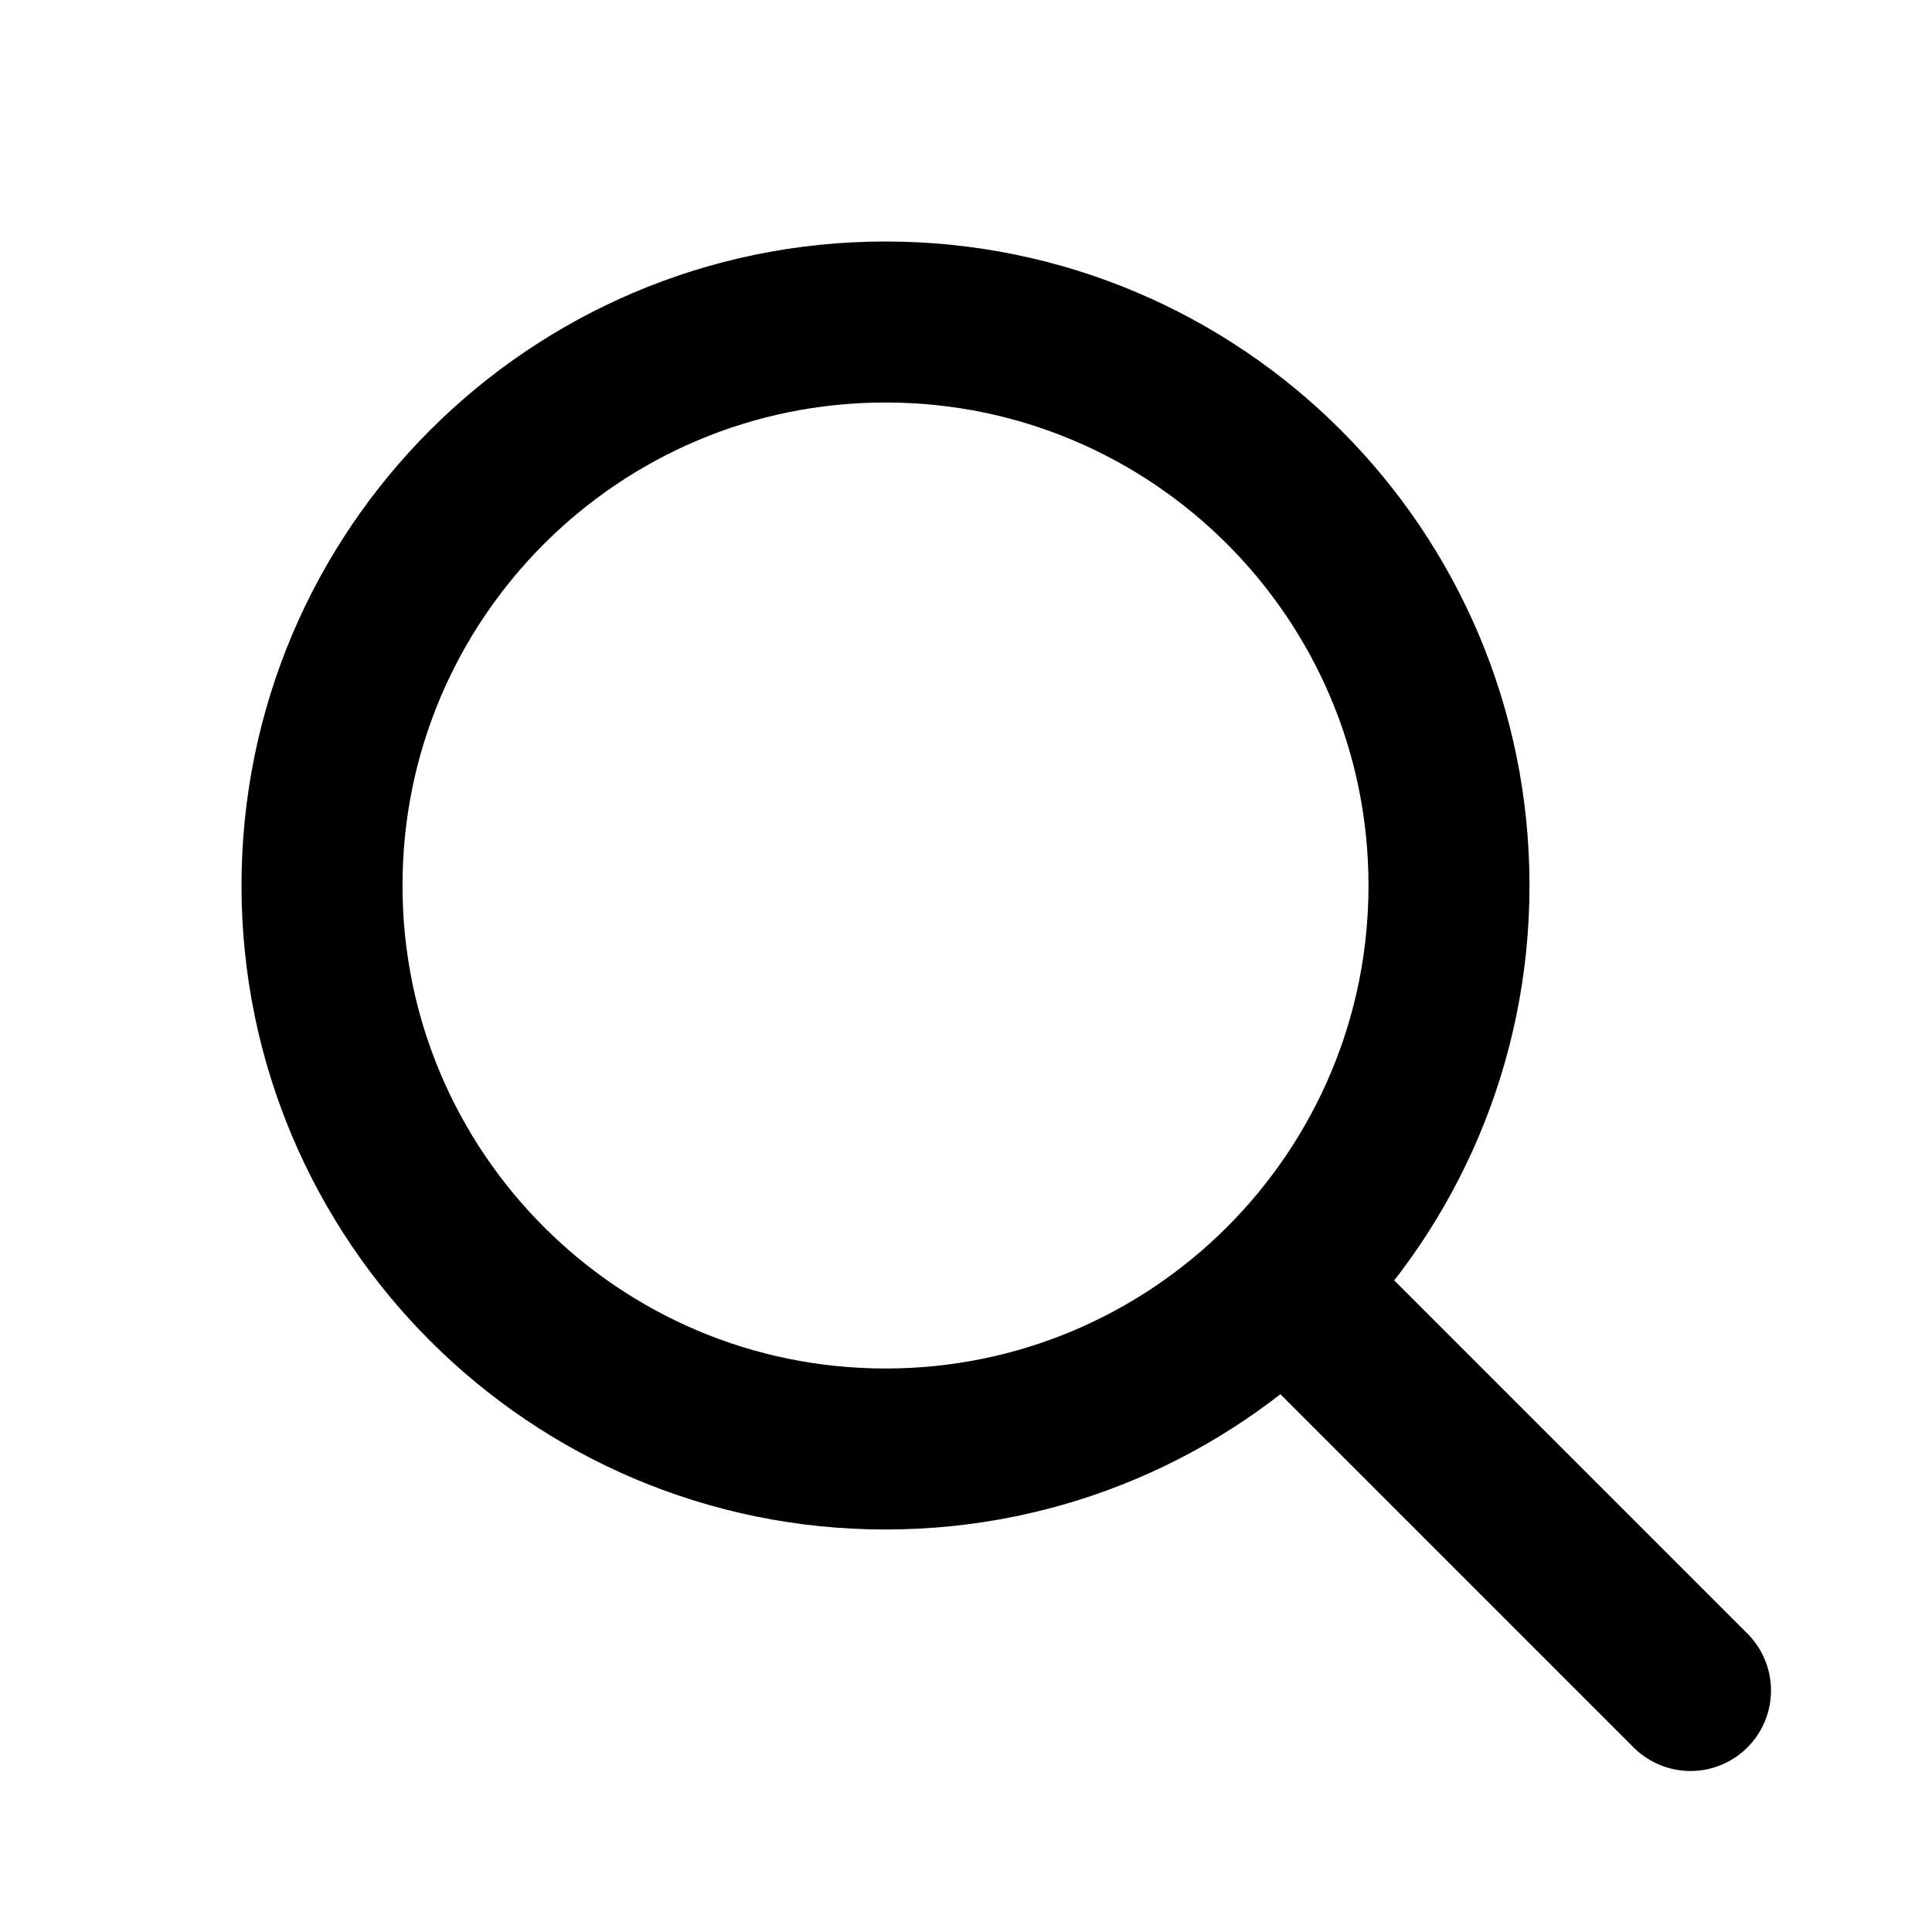
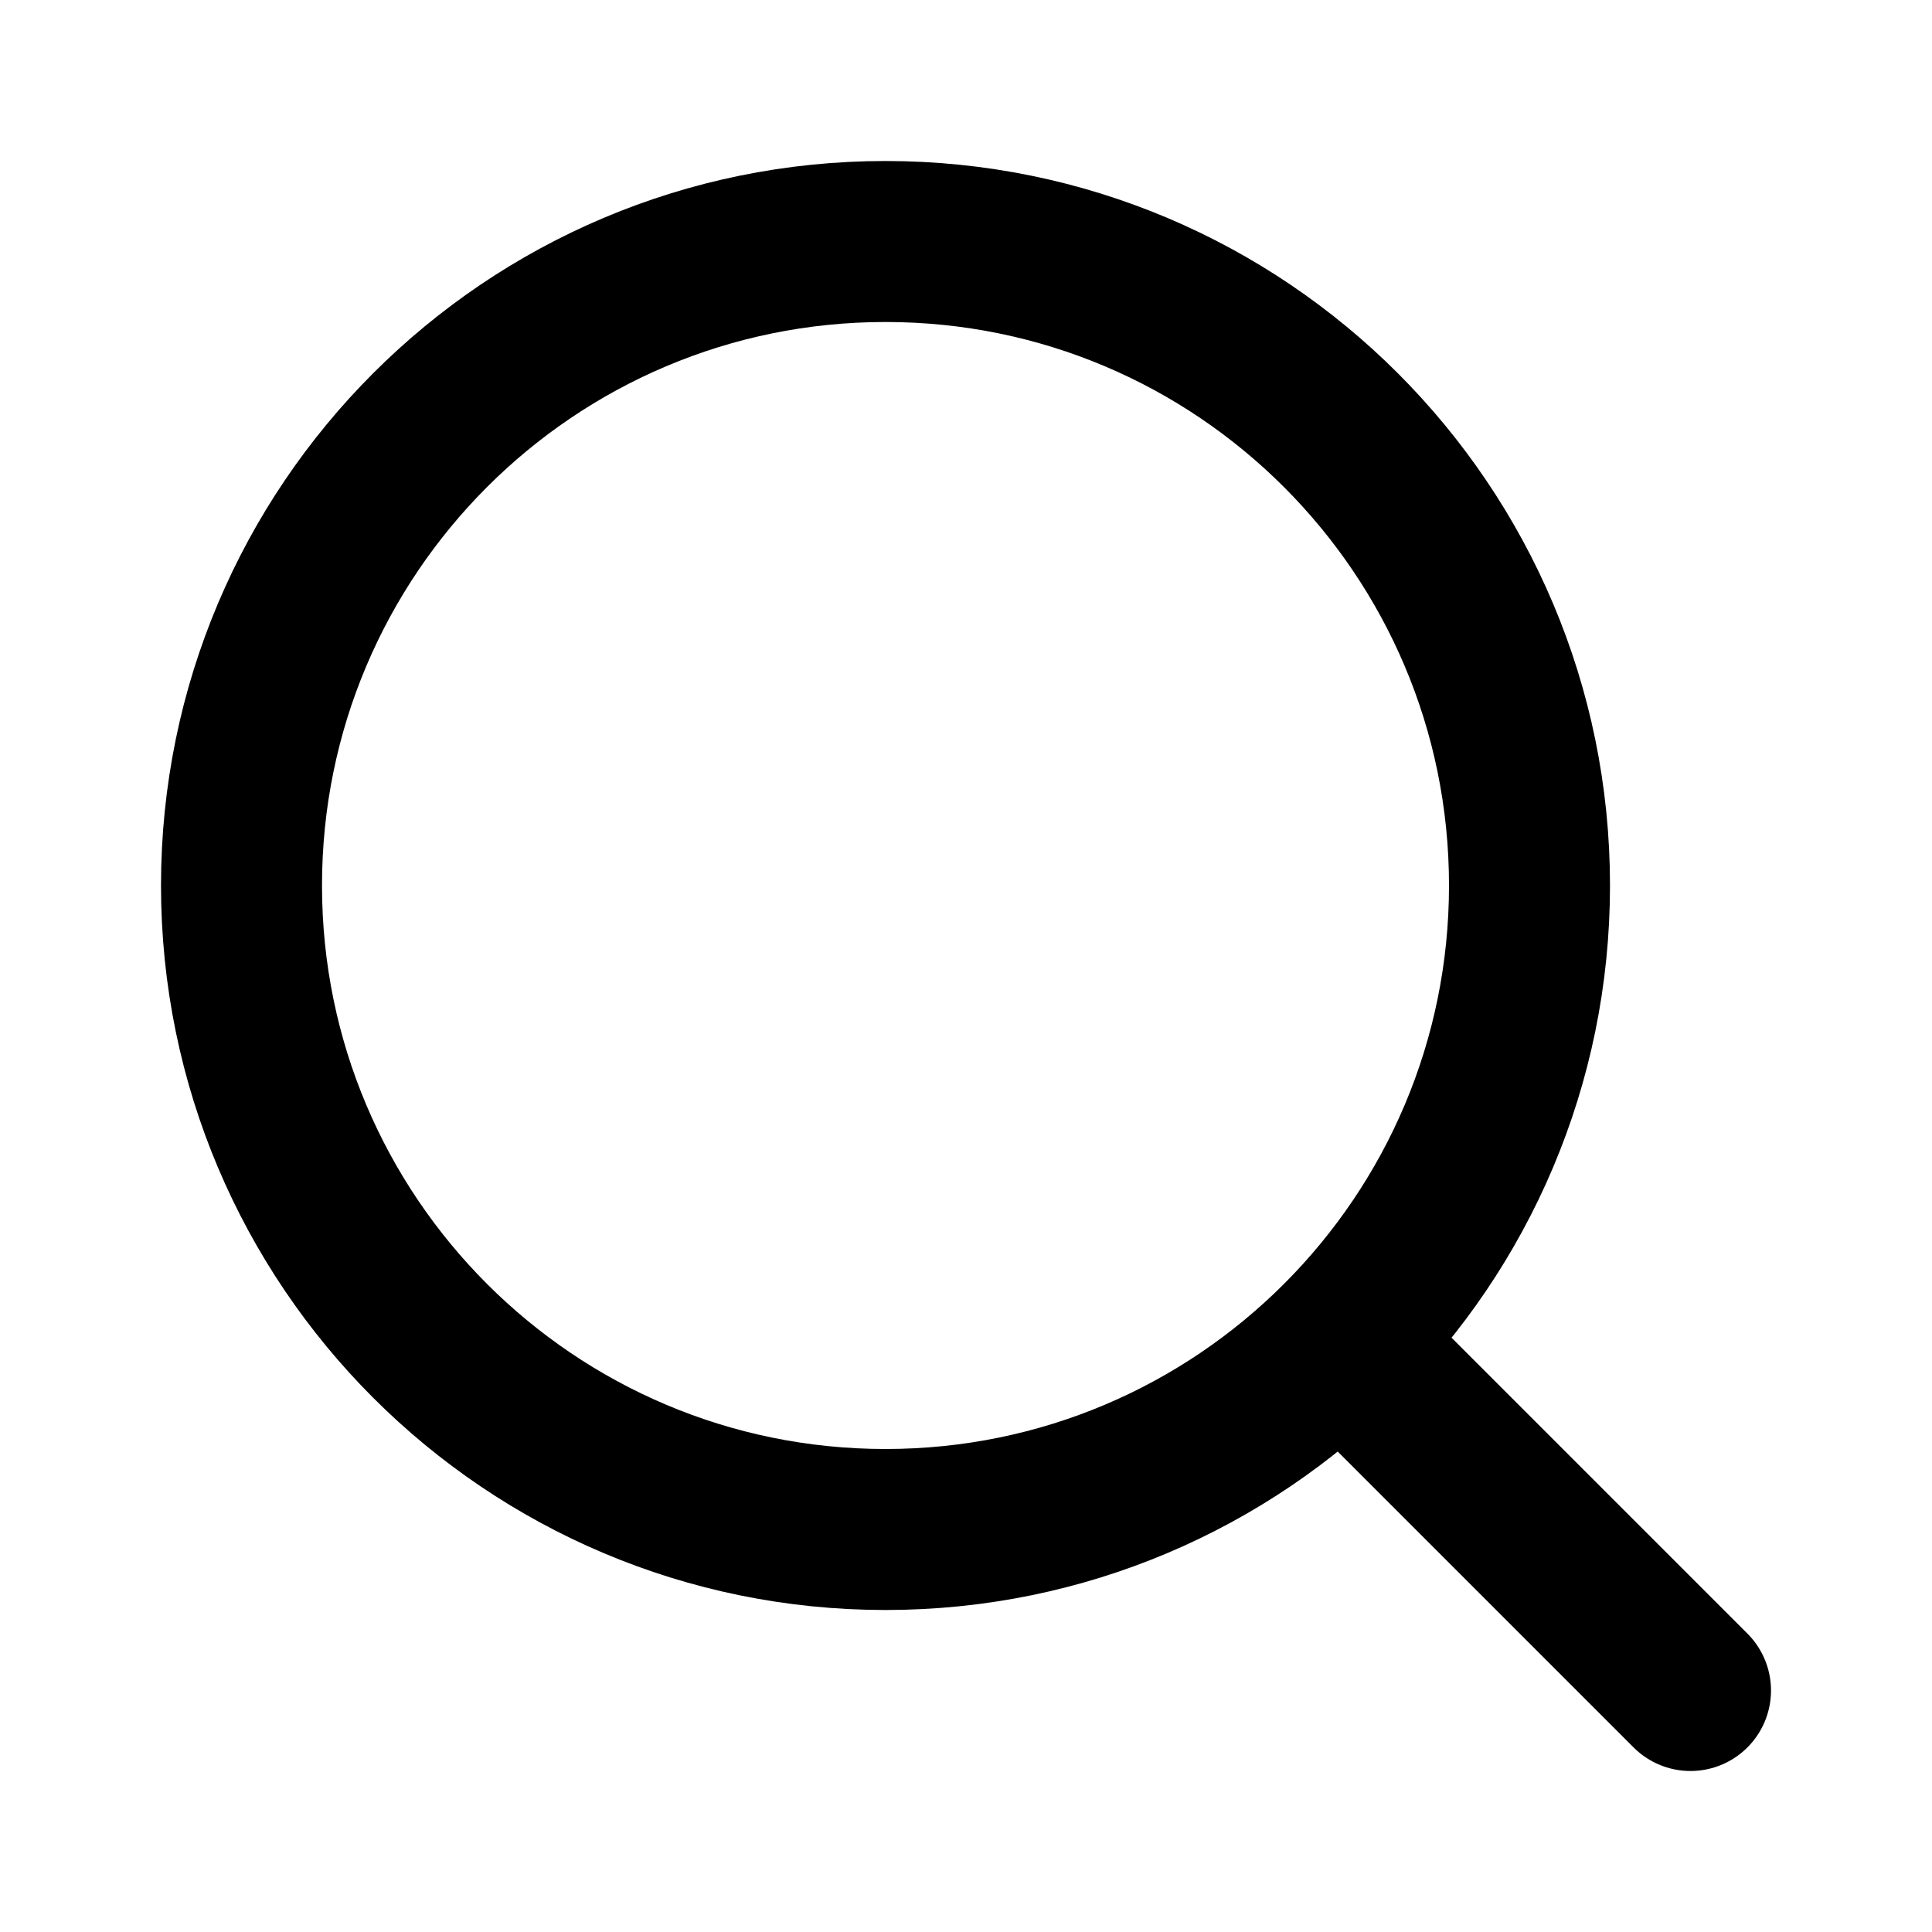
<svg xmlns="http://www.w3.org/2000/svg" width="24" height="24" viewBox="0 0 24 24" fill="none" stroke="currentColor" stroke-width="2" stroke-linecap="round" stroke-linejoin="round">
-   <circle cx="11" cy="11" r="7" />
-   <path d="m16.2 16.2 4.8 4.8" />
+   <path d="m21 21-4.34-4.34" />
+   <circle cx="11" cy="11" r="8" />
</svg>
